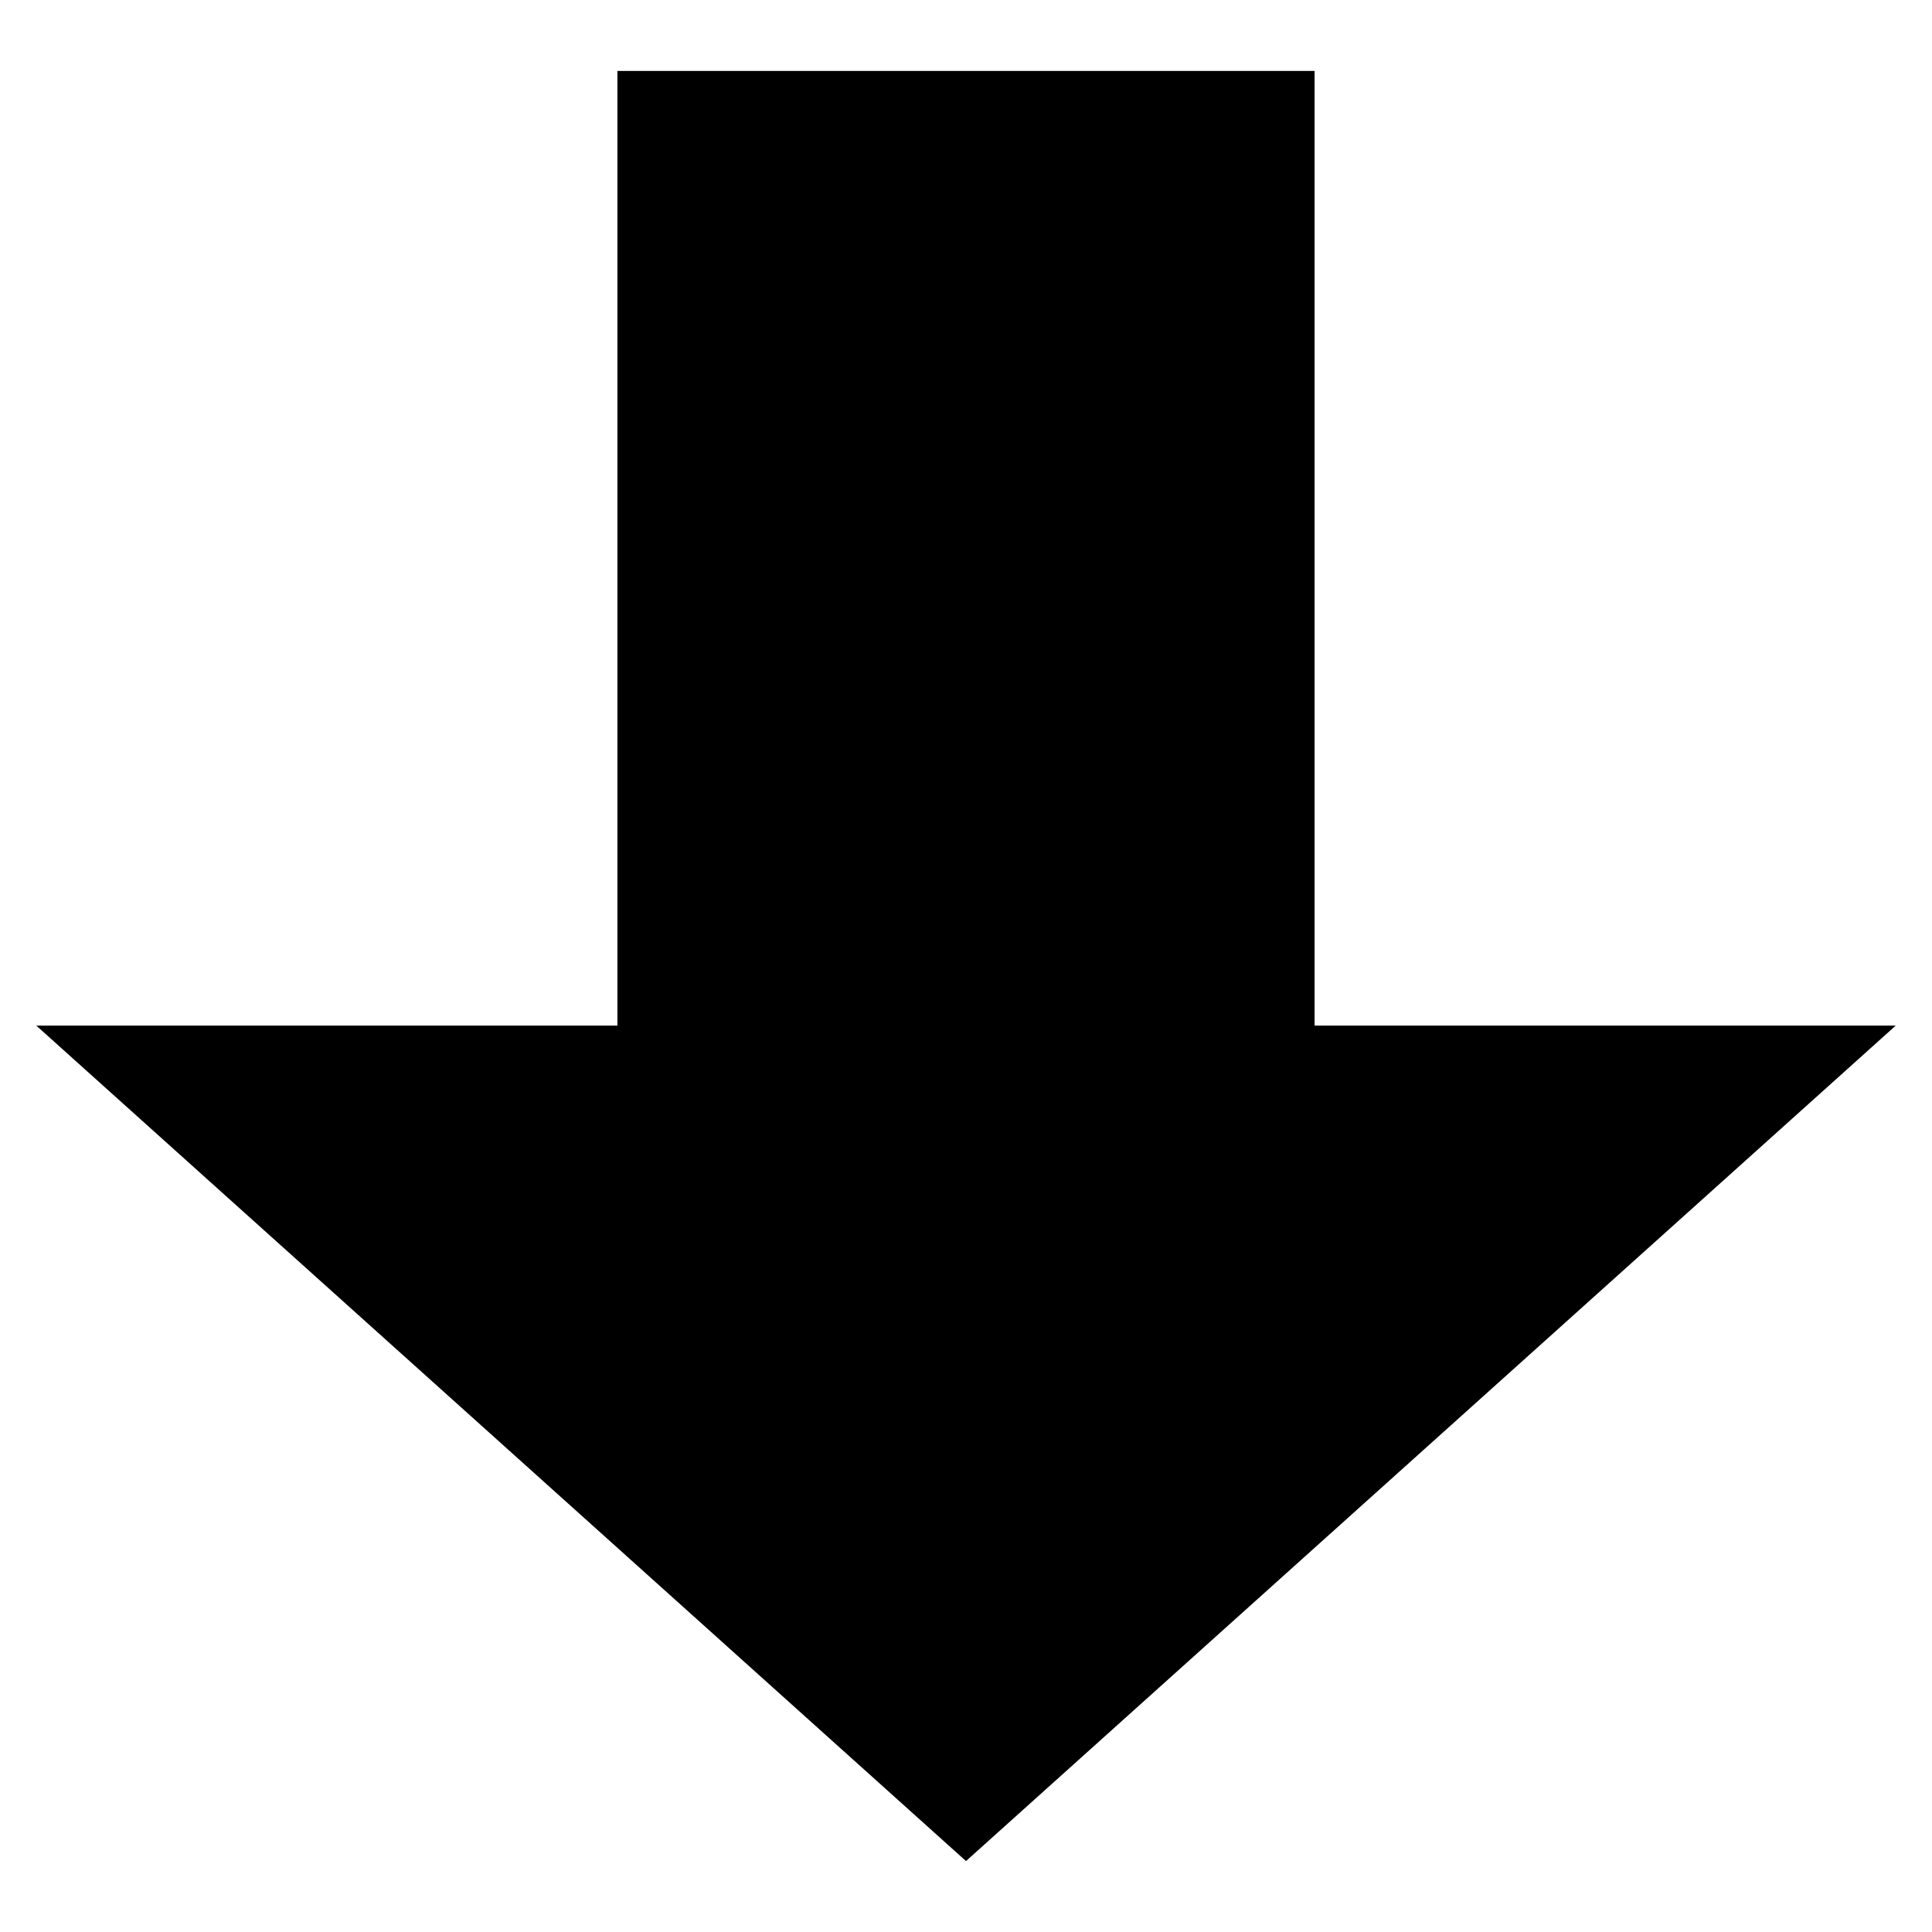
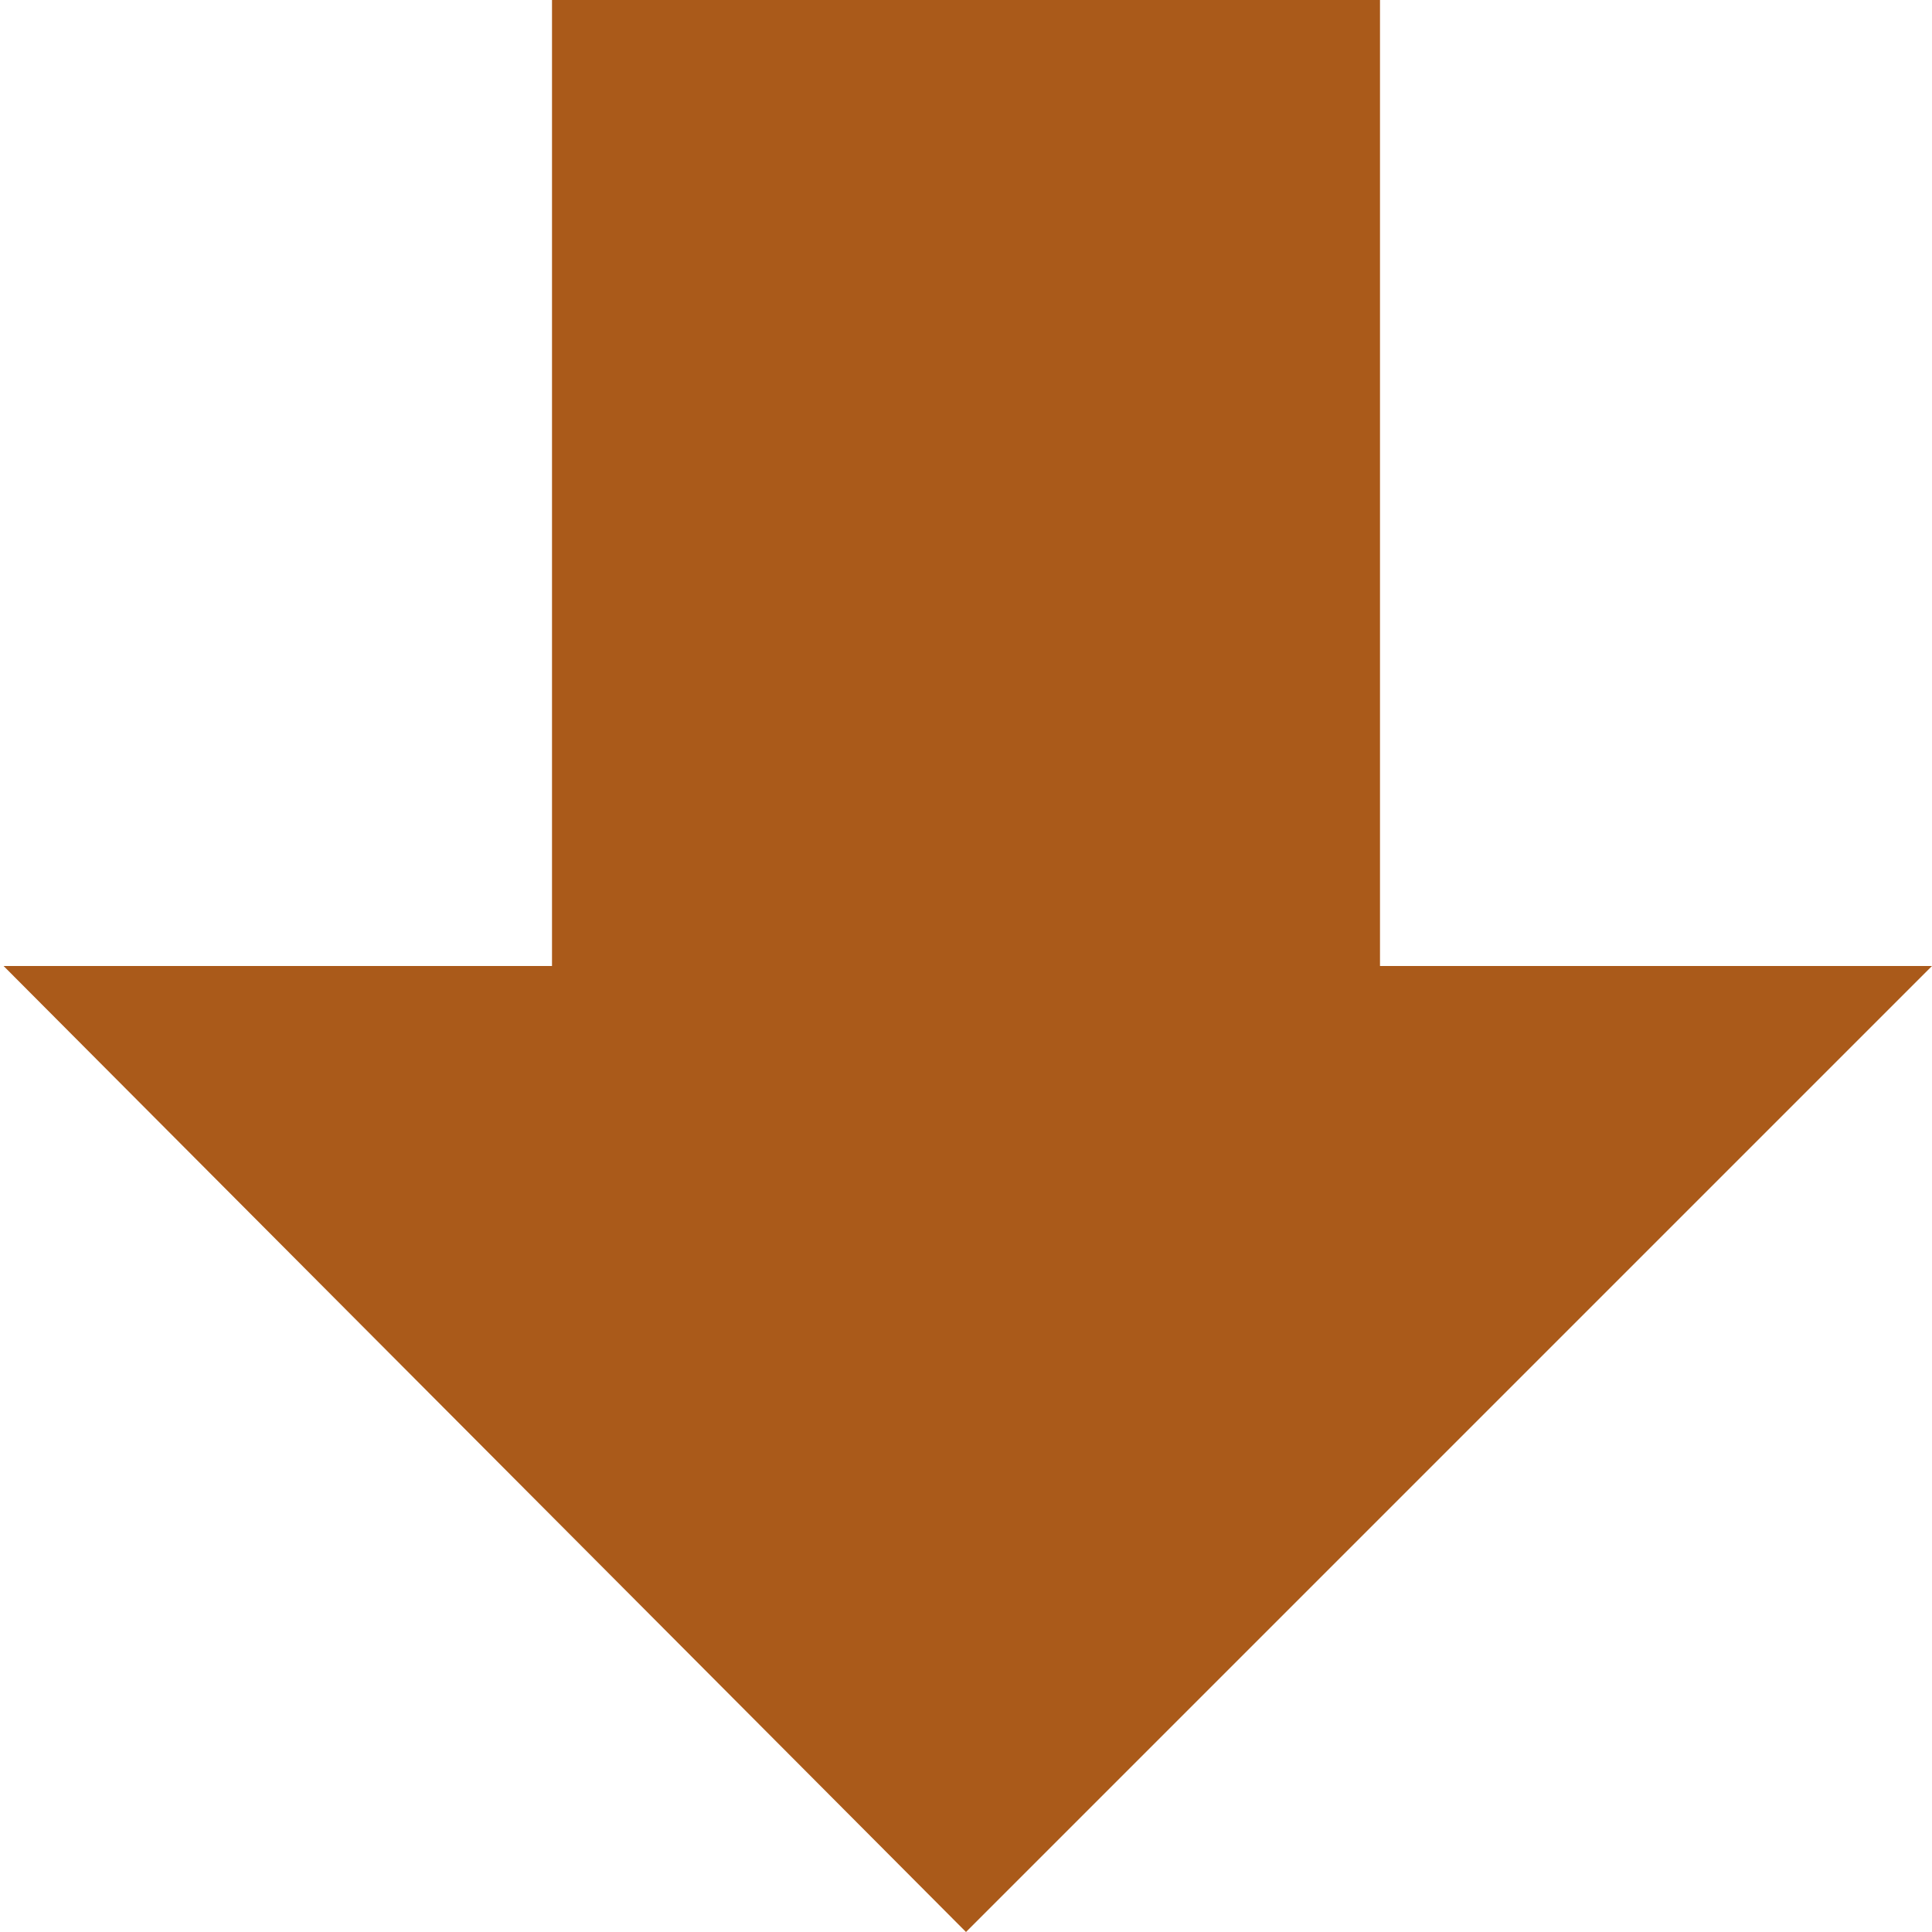
<svg xmlns="http://www.w3.org/2000/svg" width="14" height="14" viewBox="0 0 14 14" fill="none">
-   <path fill-rule="evenodd" clip-rule="evenodd" d="M9.526 0.514H4.474V7.432H0.263L7 13.486L13.737 7.432H9.526V0.514Z" fill="currentColor" />
+   <path fill-rule="evenodd" clip-rule="evenodd" d="M10 0H4L4 7H0.026L7 14L14 7H10L10 0Z" fill="#AA5A1A" />
</svg>
